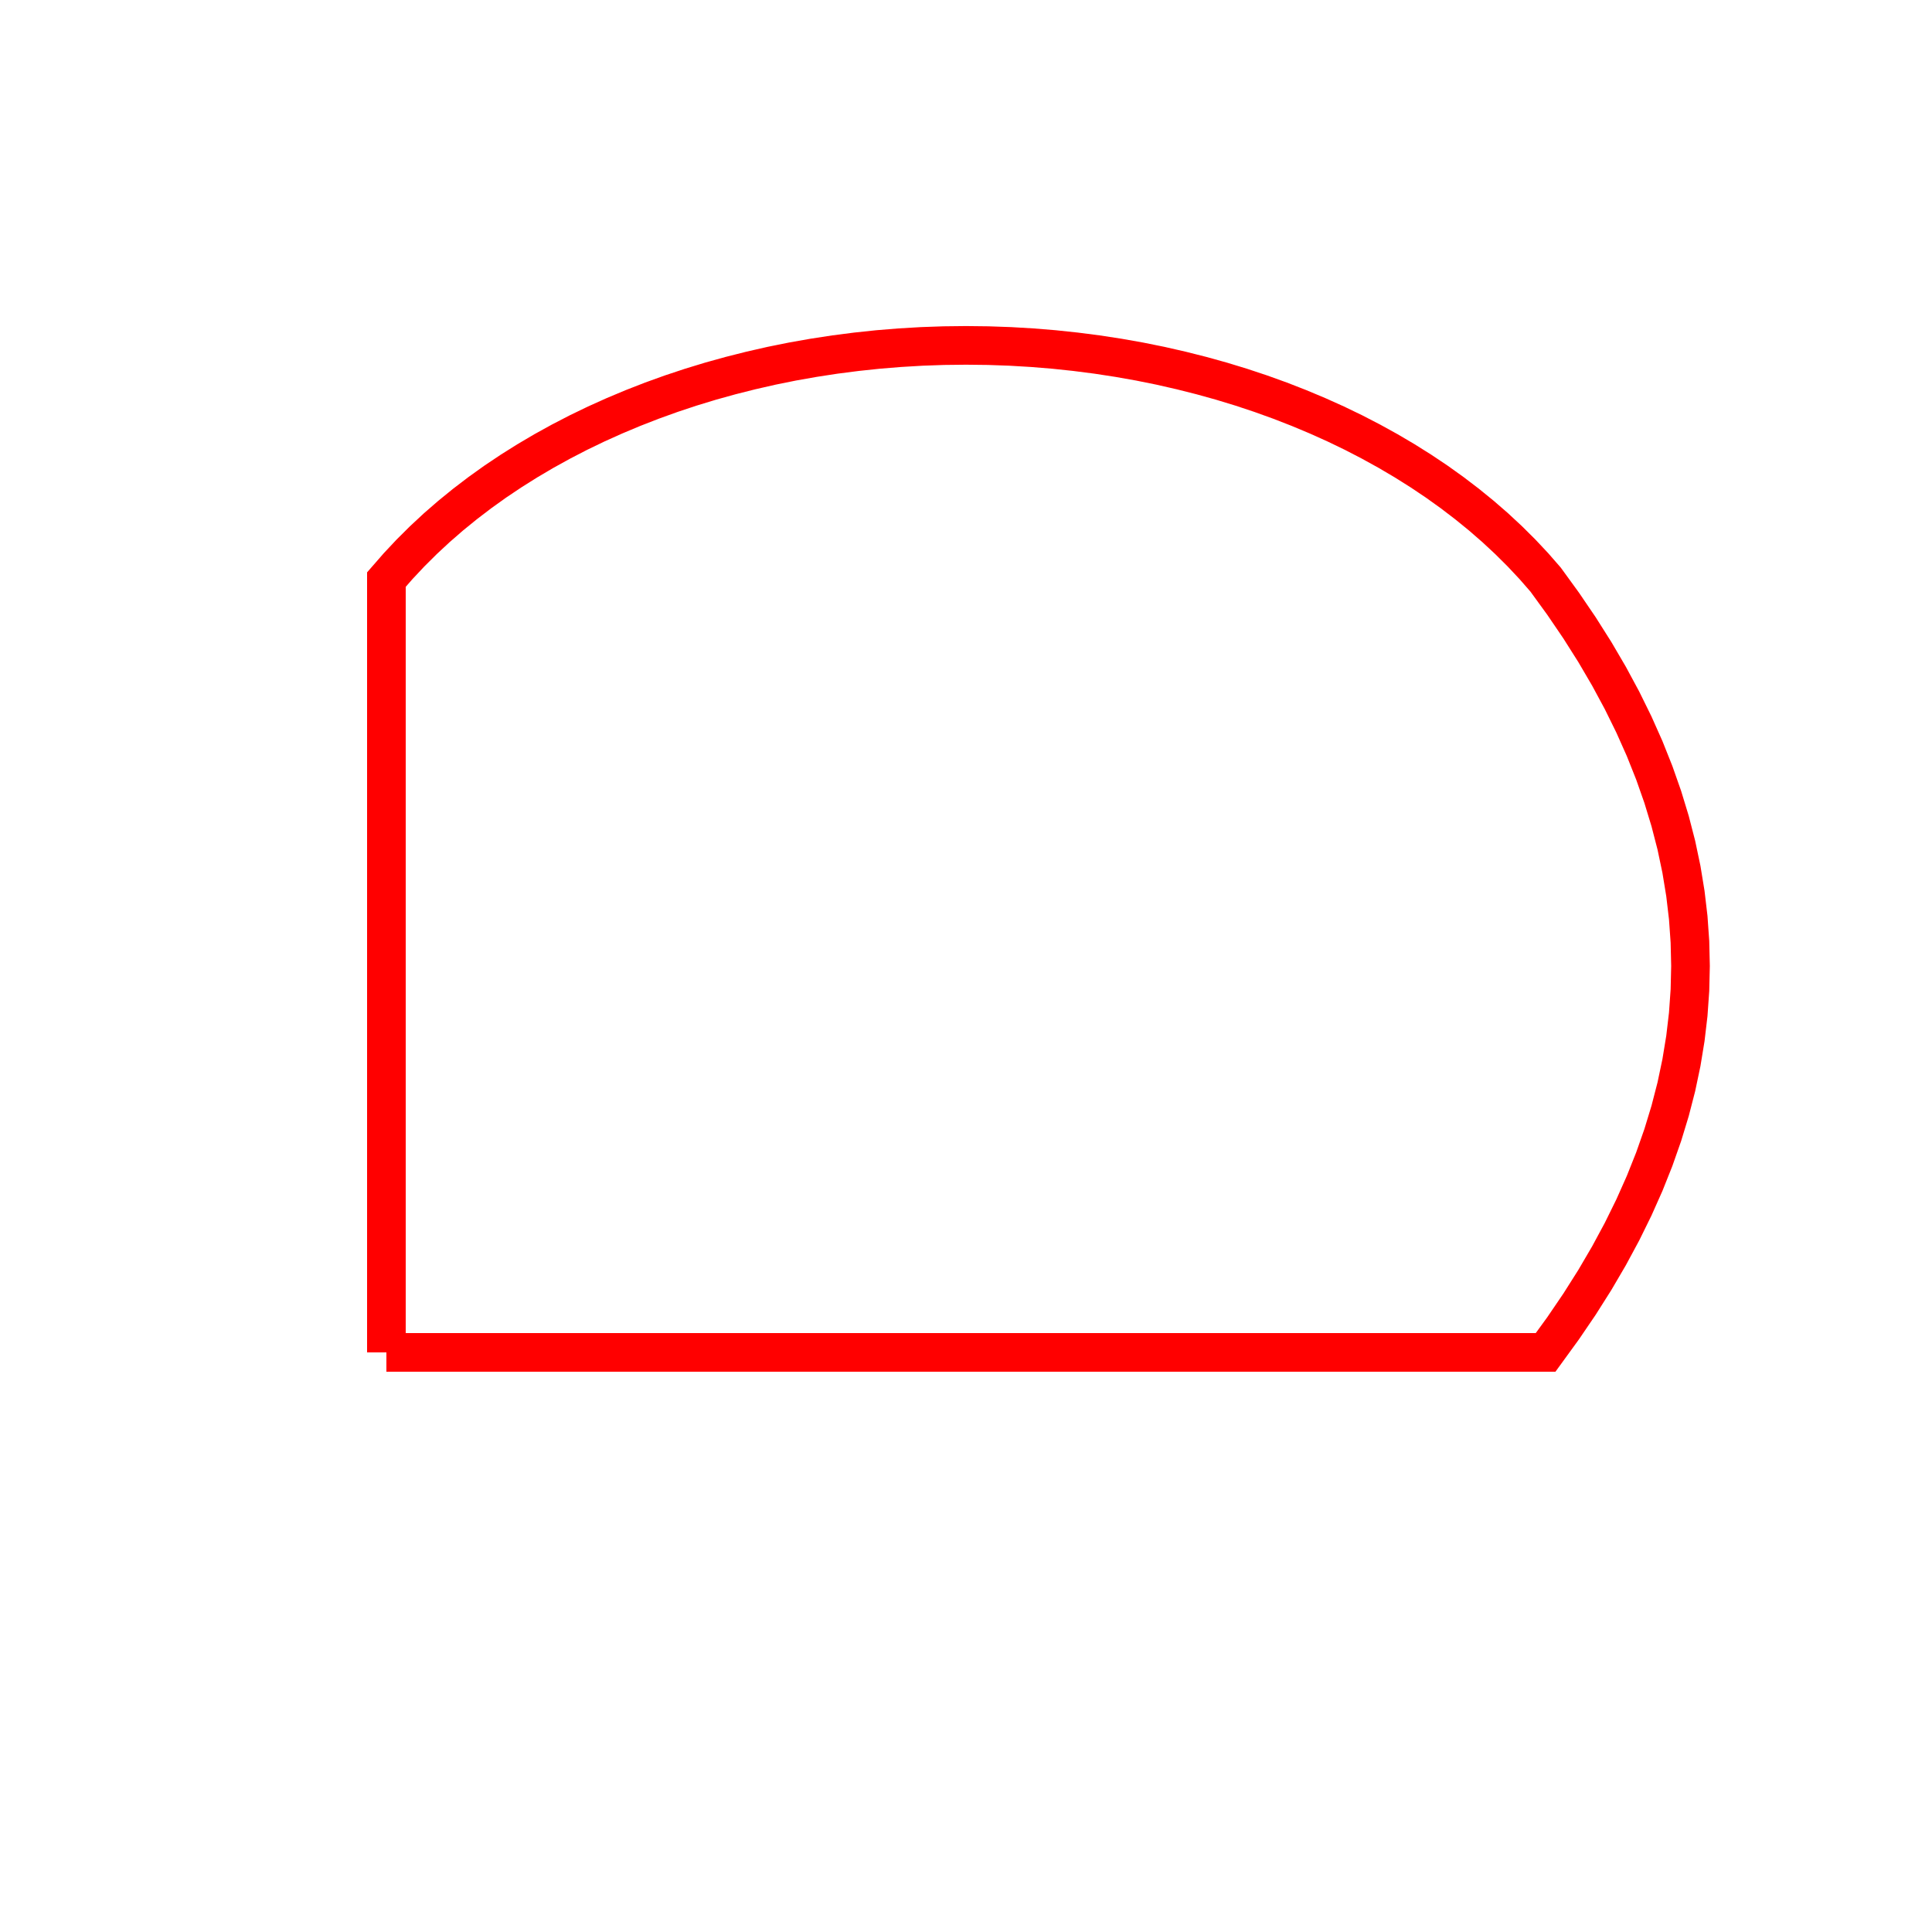
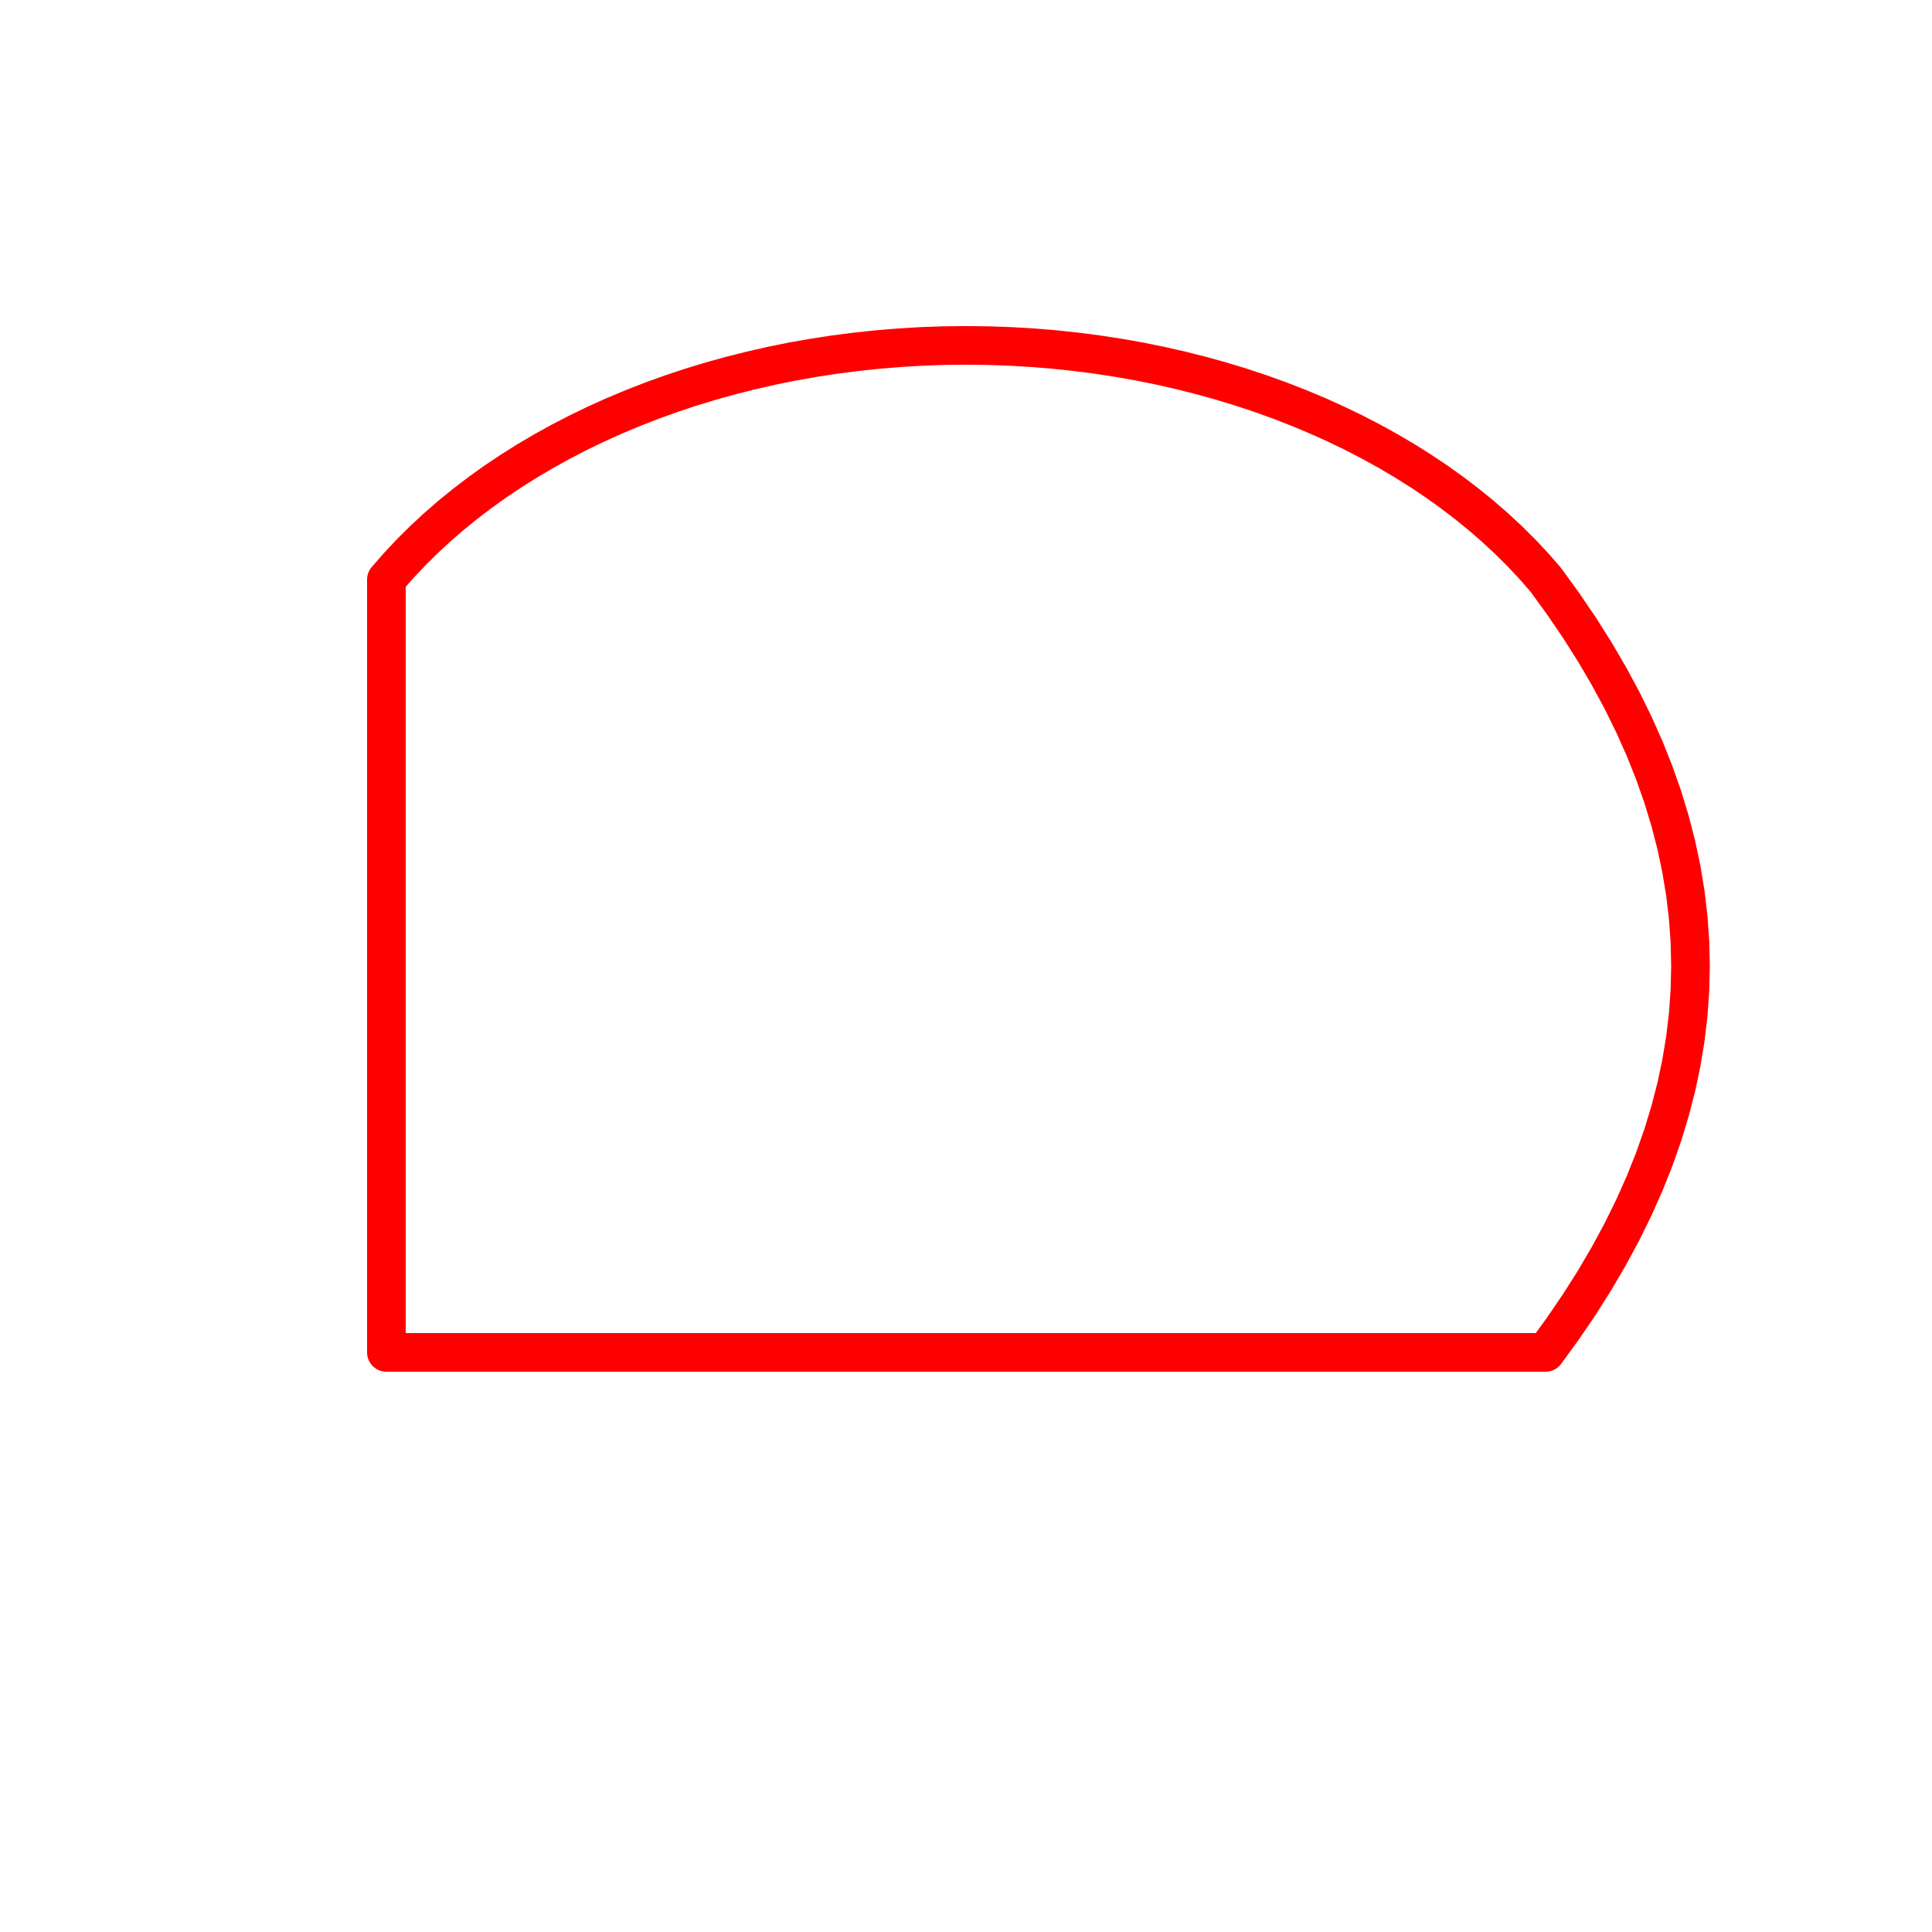
<svg xmlns="http://www.w3.org/2000/svg" height="100" width="100">
  <g>
    <defs>
      <clipPath id="my_curve_layer_stroked_clip_path">
        <rect height="100" width="100" x="0" y="0" />
      </clipPath>
    </defs>
    <g height="100" width="100">
      <g clip-path="url(#my_curve_layer_stroked_clip_path)" transform="translate(0,0)">
-         <path d="M 20 70 L 20.172 70 L 20.674 70 L 21.483 70 L 22.578 70 L 23.937 70 L 25.537 70 L 27.357 70 L 29.375 70 L 31.569 70 L 33.916 70 L 36.395 70 L 38.984 70 L 41.661 70 L 44.404 70 L 47.191 70 L 50 70 L 52.809 70 L 55.596 70 L 58.339 70 L 61.016 70 L 63.605 70 L 66.084 70 L 68.431 70 L 70.625 70 L 72.643 70 L 74.463 70 L 76.063 70 L 77.422 70 L 78.517 70 L 79.326 70 L 79.828 70 L 80 70 L 80.908 68.75 L 81.758 67.5 L 82.549 66.25 L 83.281 65 L 83.955 63.75 L 84.57 62.5 L 85.127 61.25 L 85.625 60 L 86.064 58.75 L 86.445 57.5 L 86.768 56.25 L 87.031 55 L 87.236 53.75 L 87.383 52.5 L 87.471 51.25 L 87.5 50 L 87.471 48.75 L 87.383 47.5 L 87.236 46.25 L 87.031 45 L 86.768 43.75 L 86.445 42.5 L 86.064 41.25 L 85.625 40 L 85.127 38.75 L 84.57 37.5 L 83.955 36.25 L 83.281 35 L 82.549 33.75 L 81.758 32.5 L 80.908 31.25 L 80 30 L 79.392 29.303 L 78.755 28.624 L 78.09 27.963 L 77.398 27.319 L 76.679 26.694 L 75.934 26.088 L 75.165 25.501 L 74.371 24.932 L 73.553 24.384 L 72.712 23.855 L 71.85 23.347 L 70.966 22.859 L 70.062 22.391 L 69.138 21.945 L 68.195 21.521 L 67.234 21.118 L 66.256 20.737 L 65.26 20.378 L 64.249 20.042 L 63.223 19.729 L 62.182 19.44 L 61.127 19.174 L 60.06 18.931 L 58.981 18.713 L 57.89 18.52 L 56.788 18.351 L 55.677 18.208 L 54.557 18.089 L 53.428 17.997 L 52.292 17.93 L 51.149 17.89 L 50 17.877 L 48.851 17.89 L 47.708 17.93 L 46.572 17.997 L 45.443 18.089 L 44.323 18.208 L 43.212 18.351 L 42.11 18.52 L 41.019 18.713 L 39.94 18.931 L 38.873 19.174 L 37.818 19.44 L 36.777 19.729 L 35.751 20.042 L 34.74 20.378 L 33.744 20.737 L 32.766 21.118 L 31.805 21.521 L 30.862 21.945 L 29.938 22.391 L 29.034 22.859 L 28.15 23.347 L 27.288 23.855 L 26.447 24.384 L 25.629 24.932 L 24.835 25.501 L 24.066 26.088 L 23.321 26.694 L 22.602 27.319 L 21.91 27.963 L 21.245 28.624 L 20.608 29.303 L 20 30 L 20 30.115 L 20 30.449 L 20 30.989 L 20 31.719 L 20 32.625 L 20 33.691 L 20 34.905 L 20 36.25 L 20 37.712 L 20 39.277 L 20 40.93 L 20 42.656 L 20 44.441 L 20 46.27 L 20 48.127 L 20 50 L 20 51.873 L 20 53.73 L 20 55.559 L 20 57.344 L 20 59.07 L 20 60.723 L 20 62.288 L 20 63.75 L 20 65.095 L 20 66.309 L 20 67.375 L 20 68.281 L 20 69.011 L 20 69.551 L 20 69.885 L 20 70" fill="none" opacity="1" stroke="rgb(255, 0, 0)" stroke-width="2" />
+         <path d="M 20 70 L 20.172 70 L 20.674 70 L 21.483 70 L 22.578 70 L 23.937 70 L 25.537 70 L 27.357 70 L 29.375 70 L 31.569 70 L 33.916 70 L 36.395 70 L 38.984 70 L 41.661 70 L 44.404 70 L 47.191 70 L 50 70 L 52.809 70 L 55.596 70 L 58.339 70 L 61.016 70 L 63.605 70 L 66.084 70 L 68.431 70 L 70.625 70 L 72.643 70 L 74.463 70 L 76.063 70 L 77.422 70 L 78.517 70 L 79.326 70 L 79.828 70 L 80 70 L 80.908 68.75 L 81.758 67.5 L 82.549 66.25 L 83.281 65 L 83.955 63.75 L 84.57 62.5 L 85.127 61.25 L 85.625 60 L 86.064 58.75 L 86.445 57.5 L 86.768 56.25 L 87.031 55 L 87.236 53.75 L 87.383 52.5 L 87.471 51.25 L 87.5 50 L 87.471 48.75 L 87.383 47.5 L 87.236 46.25 L 87.031 45 L 86.768 43.75 L 86.445 42.5 L 86.064 41.25 L 85.625 40 L 85.127 38.75 L 84.57 37.5 L 83.955 36.25 L 83.281 35 L 82.549 33.75 L 81.758 32.5 L 80.908 31.25 L 80 30 L 79.392 29.303 L 78.755 28.624 L 78.09 27.963 L 77.398 27.319 L 76.679 26.694 L 75.934 26.088 L 75.165 25.501 L 74.371 24.932 L 73.553 24.384 L 72.712 23.855 L 71.85 23.347 L 70.966 22.859 L 70.062 22.391 L 69.138 21.945 L 68.195 21.521 L 67.234 21.118 L 66.256 20.737 L 65.26 20.378 L 64.249 20.042 L 63.223 19.729 L 62.182 19.44 L 61.127 19.174 L 60.06 18.931 L 58.981 18.713 L 57.89 18.52 L 56.788 18.351 L 55.677 18.208 L 54.557 18.089 L 53.428 17.997 L 52.292 17.93 L 51.149 17.89 L 50 17.877 L 48.851 17.89 L 47.708 17.93 L 46.572 17.997 L 45.443 18.089 L 44.323 18.208 L 43.212 18.351 L 42.11 18.52 L 41.019 18.713 L 39.94 18.931 L 38.873 19.174 L 37.818 19.44 L 36.777 19.729 L 35.751 20.042 L 34.74 20.378 L 33.744 20.737 L 32.766 21.118 L 31.805 21.521 L 30.862 21.945 L 29.938 22.391 L 29.034 22.859 L 28.15 23.347 L 27.288 23.855 L 26.447 24.384 L 25.629 24.932 L 24.835 25.501 L 24.066 26.088 L 23.321 26.694 L 22.602 27.319 L 21.91 27.963 L 21.245 28.624 L 20.608 29.303 L 20 30 L 20 30.115 L 20 30.449 L 20 30.989 L 20 31.719 L 20 32.625 L 20 33.691 L 20 34.905 L 20 36.25 L 20 37.712 L 20 39.277 L 20 40.93 L 20 42.656 L 20 44.441 L 20 46.27 L 20 48.127 L 20 50 L 20 51.873 L 20 53.73 L 20 55.559 L 20 57.344 L 20 59.07 L 20 60.723 L 20 62.288 L 20 63.75 L 20 65.095 L 20 66.309 L 20 67.375 L 20 68.281 L 20 69.011 L 20 69.551 L 20 69.885 L 20 70" fill="none" opacity="1" stroke="rgb(255, 0, 0)" stroke-linecap="round" stroke-linejoin="round" stroke-width="2" />
      </g>
    </g>
  </g>
</svg>
